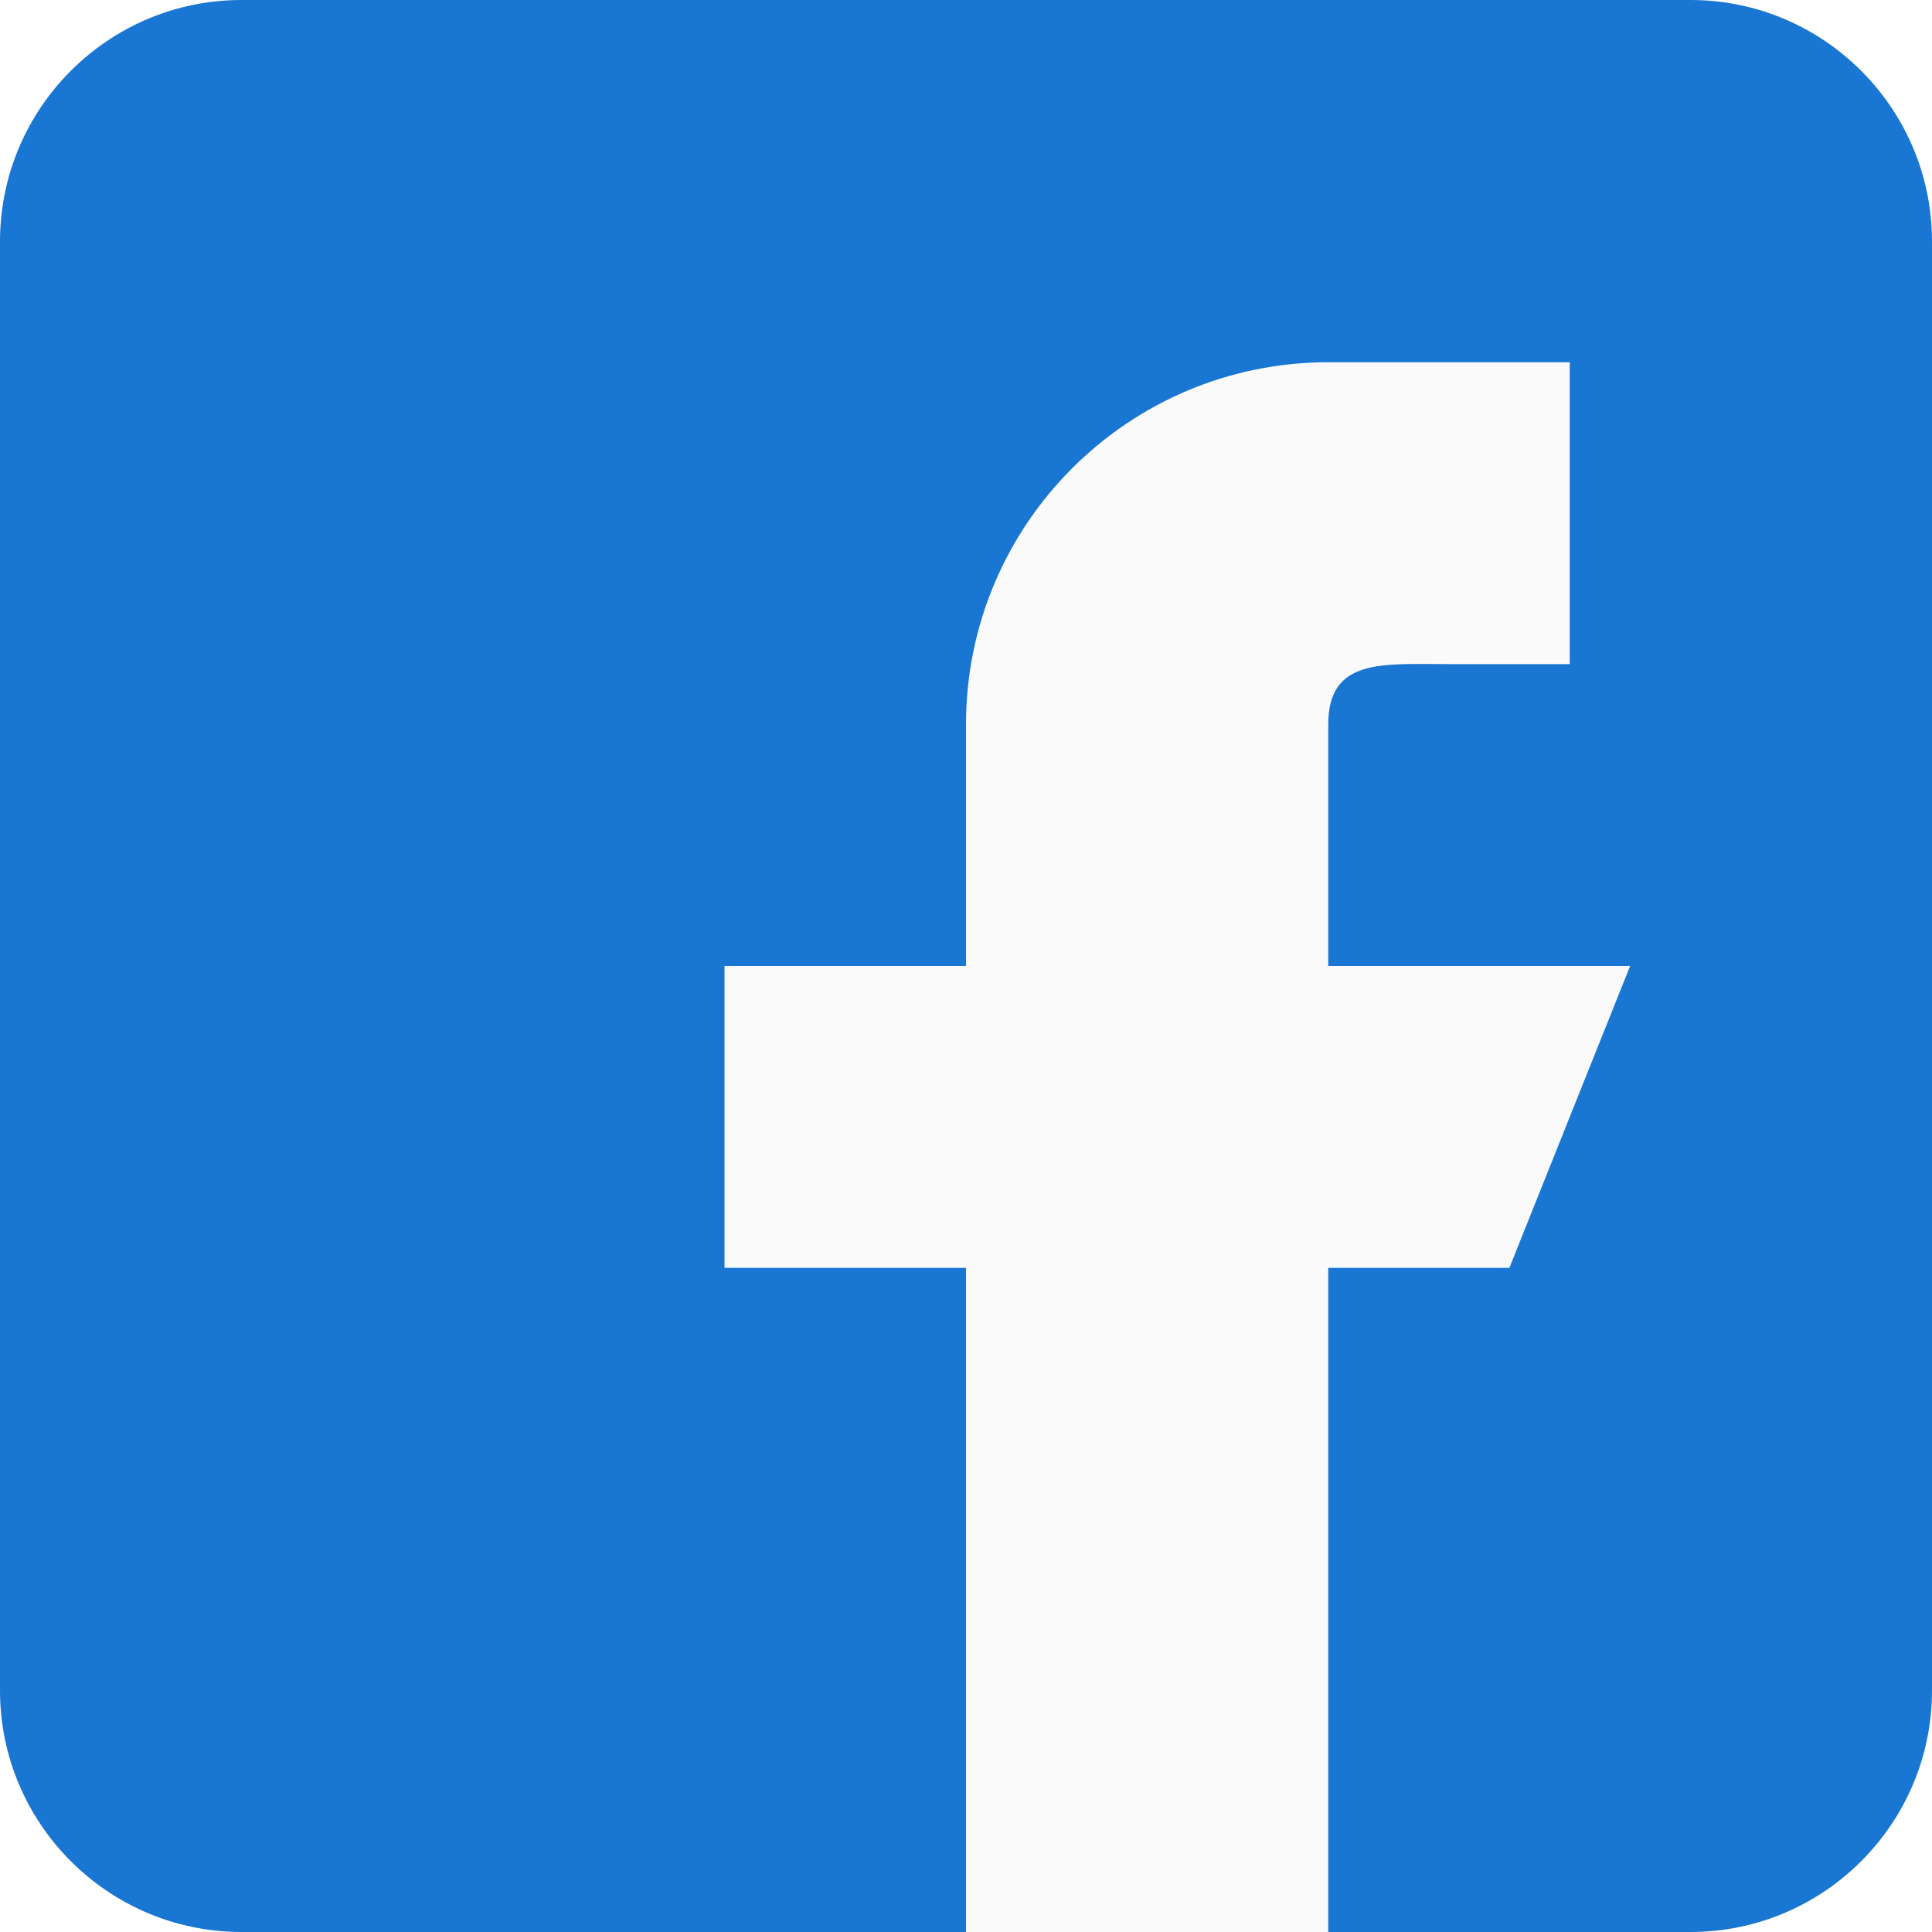
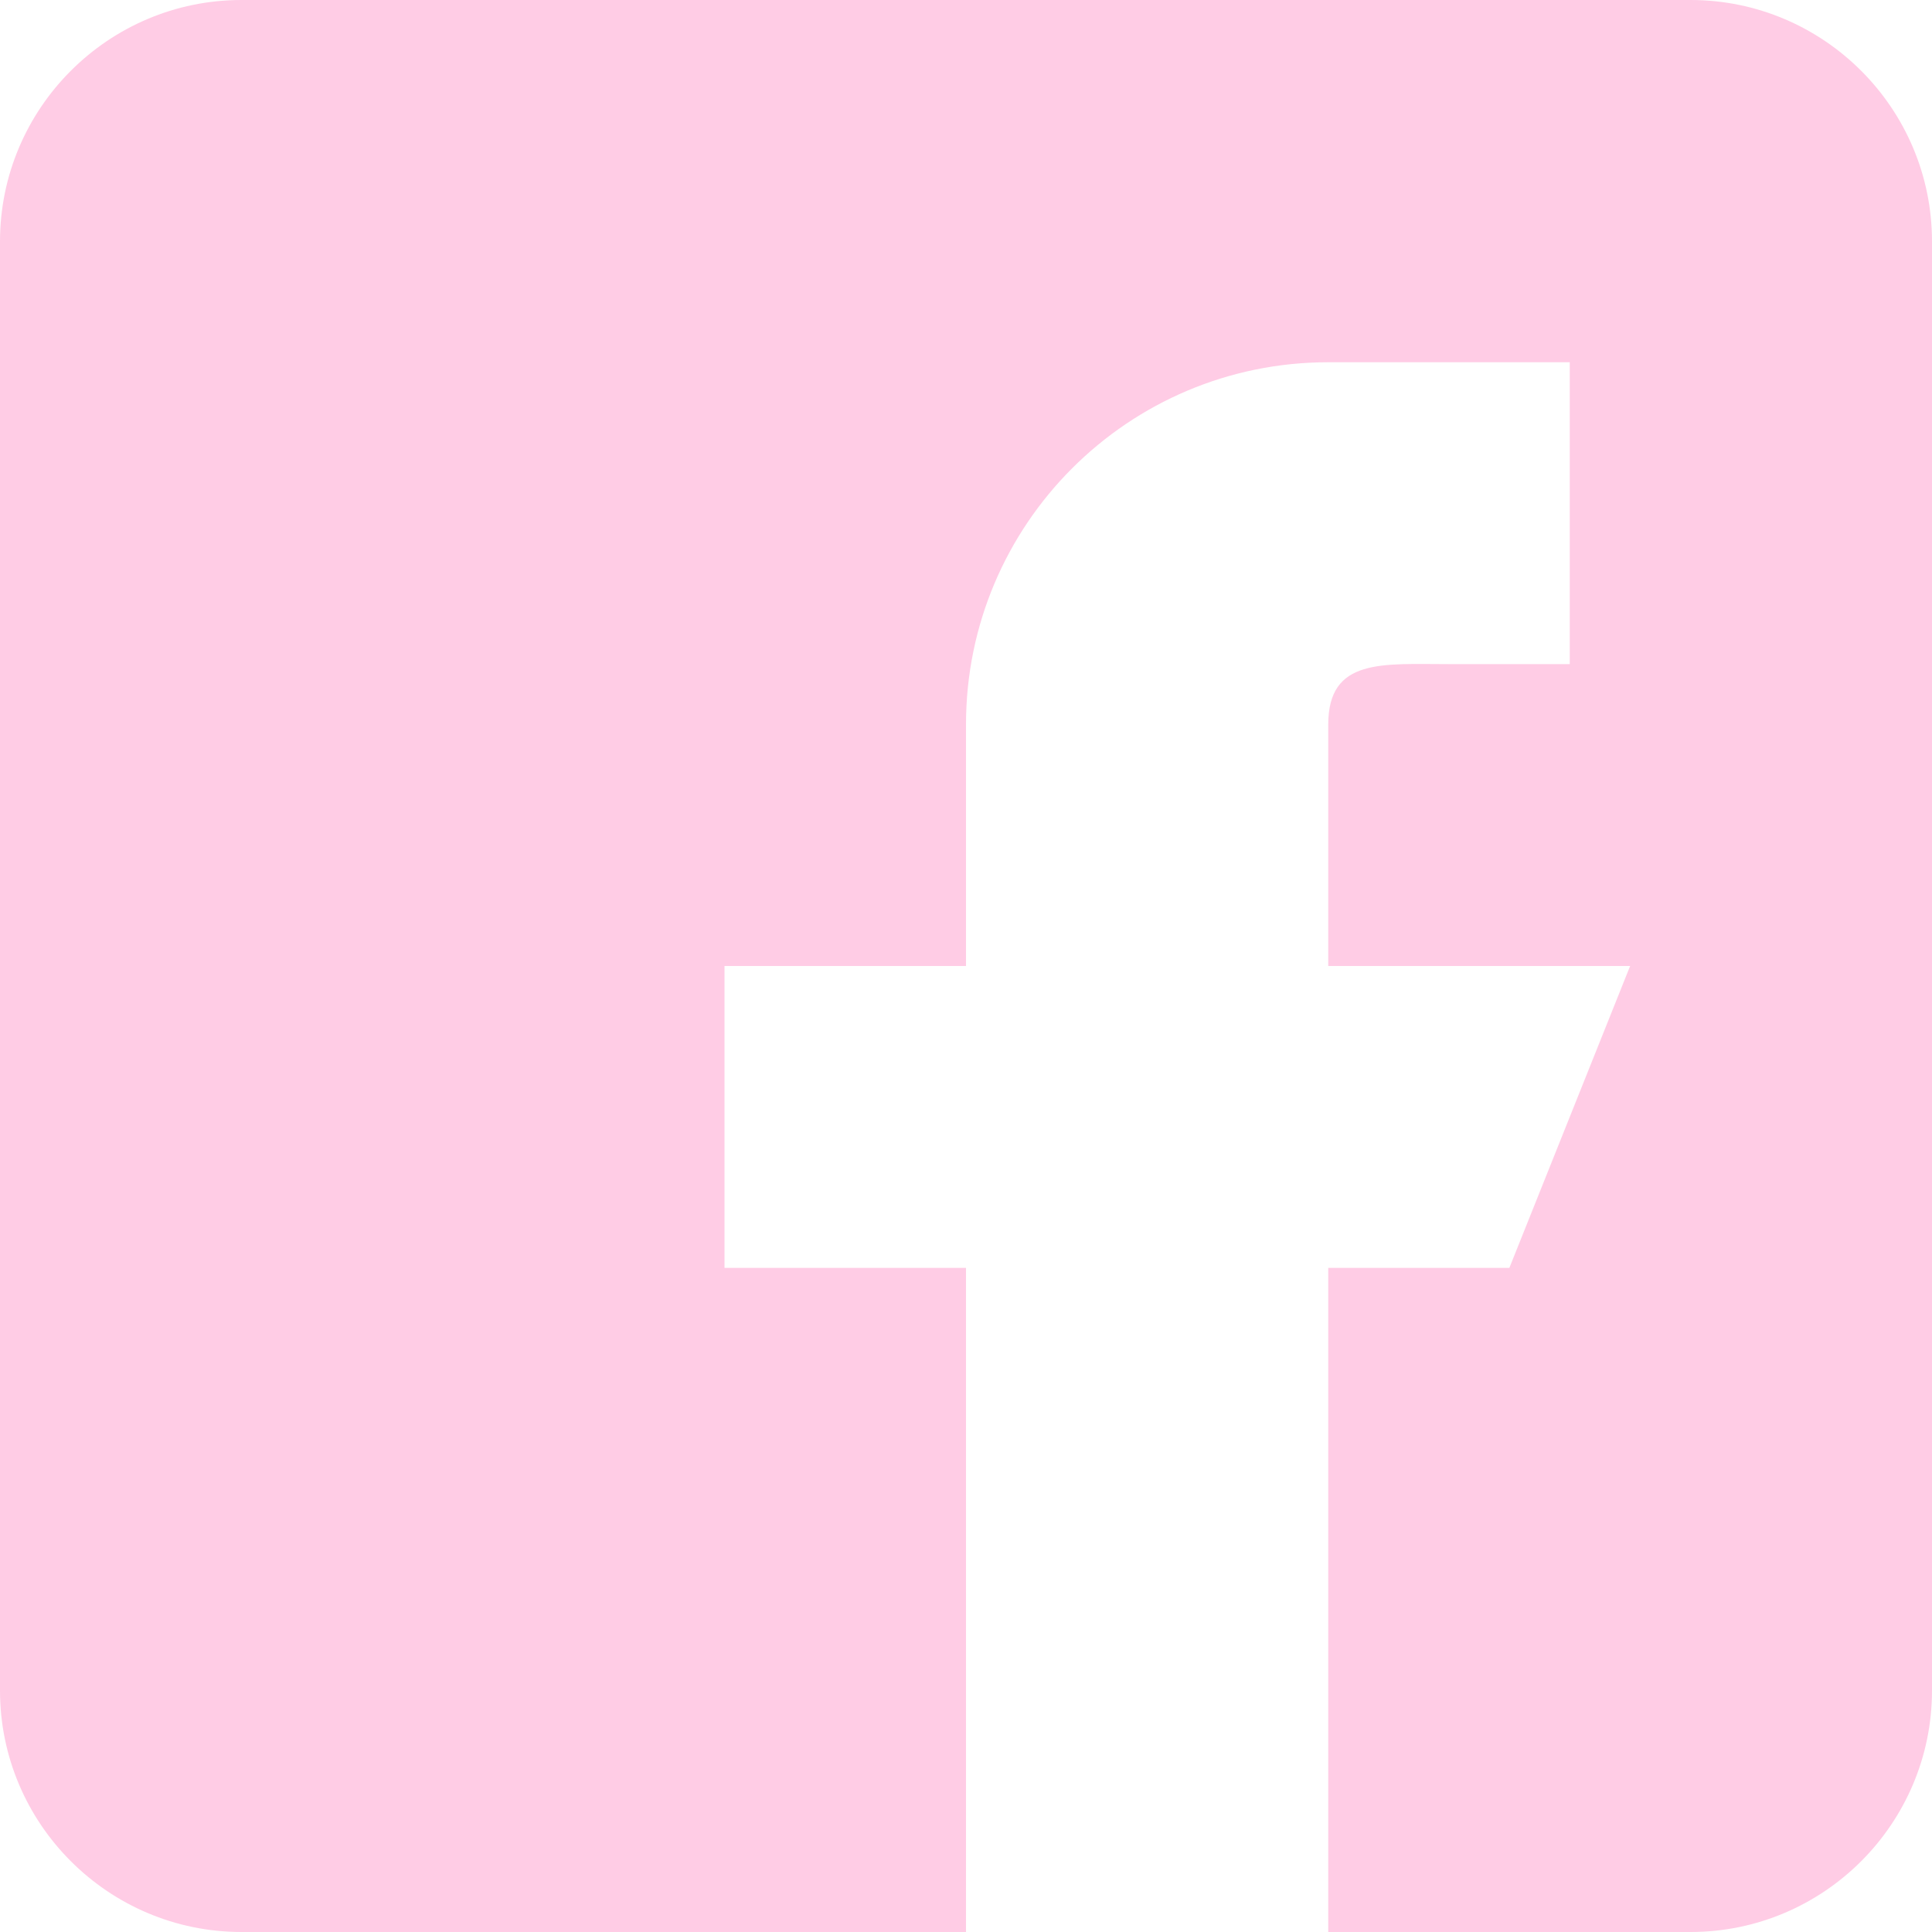
- <svg xmlns="http://www.w3.org/2000/svg" version="1.1" id="Capa_1" x="0px" y="0px" viewBox="0 0 512 512" style="enable-background:new 0 0 512 512;" xml:space="preserve">
-   <path style="fill:#1976D2;" d="M448,0H64C28.704,0,0,28.704,0,64v384c0,35.296,28.704,64,64,64h384c35.296,0,64-28.704,64-64V64  C512,28.704,483.296,0,448,0z" />
-   <path style="fill:#FAFAFA;" d="M432,256h-80v-64c0-17.664,14.336-16,32-16h32V96h-64l0,0c-53.024,0-96,42.976-96,96v64h-64v80h64  v176h96V336h48L432,256z" />
+ <svg xmlns="http://www.w3.org/2000/svg" version="1.1" id="Capa_1" x="0px" y="0px" viewBox="0 0 512 512" style="enable-background:new 0 0 512 512;" xml:space="preserve" width="512px" height="512px">
+   <g>
+     <g>
+       <path d="M448,0H64C28.704,0,0,28.704,0,64v384c0,35.296,28.704,64,64,64h192V336h-64v-80h64v-64c0-53.024,42.976-96,96-96h64v80    h-32c-17.664,0-32-1.664-32,16v64h80l-32,80h-48v176h96c35.296,0,64-28.704,64-64V64C512,28.704,483.296,0,448,0z" fill="#ffcce5" />
+     </g>
+   </g>
  <g>
</g>
  <g>
</g>
  <g>
</g>
  <g>
</g>
  <g>
</g>
  <g>
</g>
  <g>
</g>
  <g>
</g>
  <g>
</g>
  <g>
</g>
  <g>
</g>
  <g>
</g>
  <g>
</g>
  <g>
</g>
  <g>
</g>
</svg>
